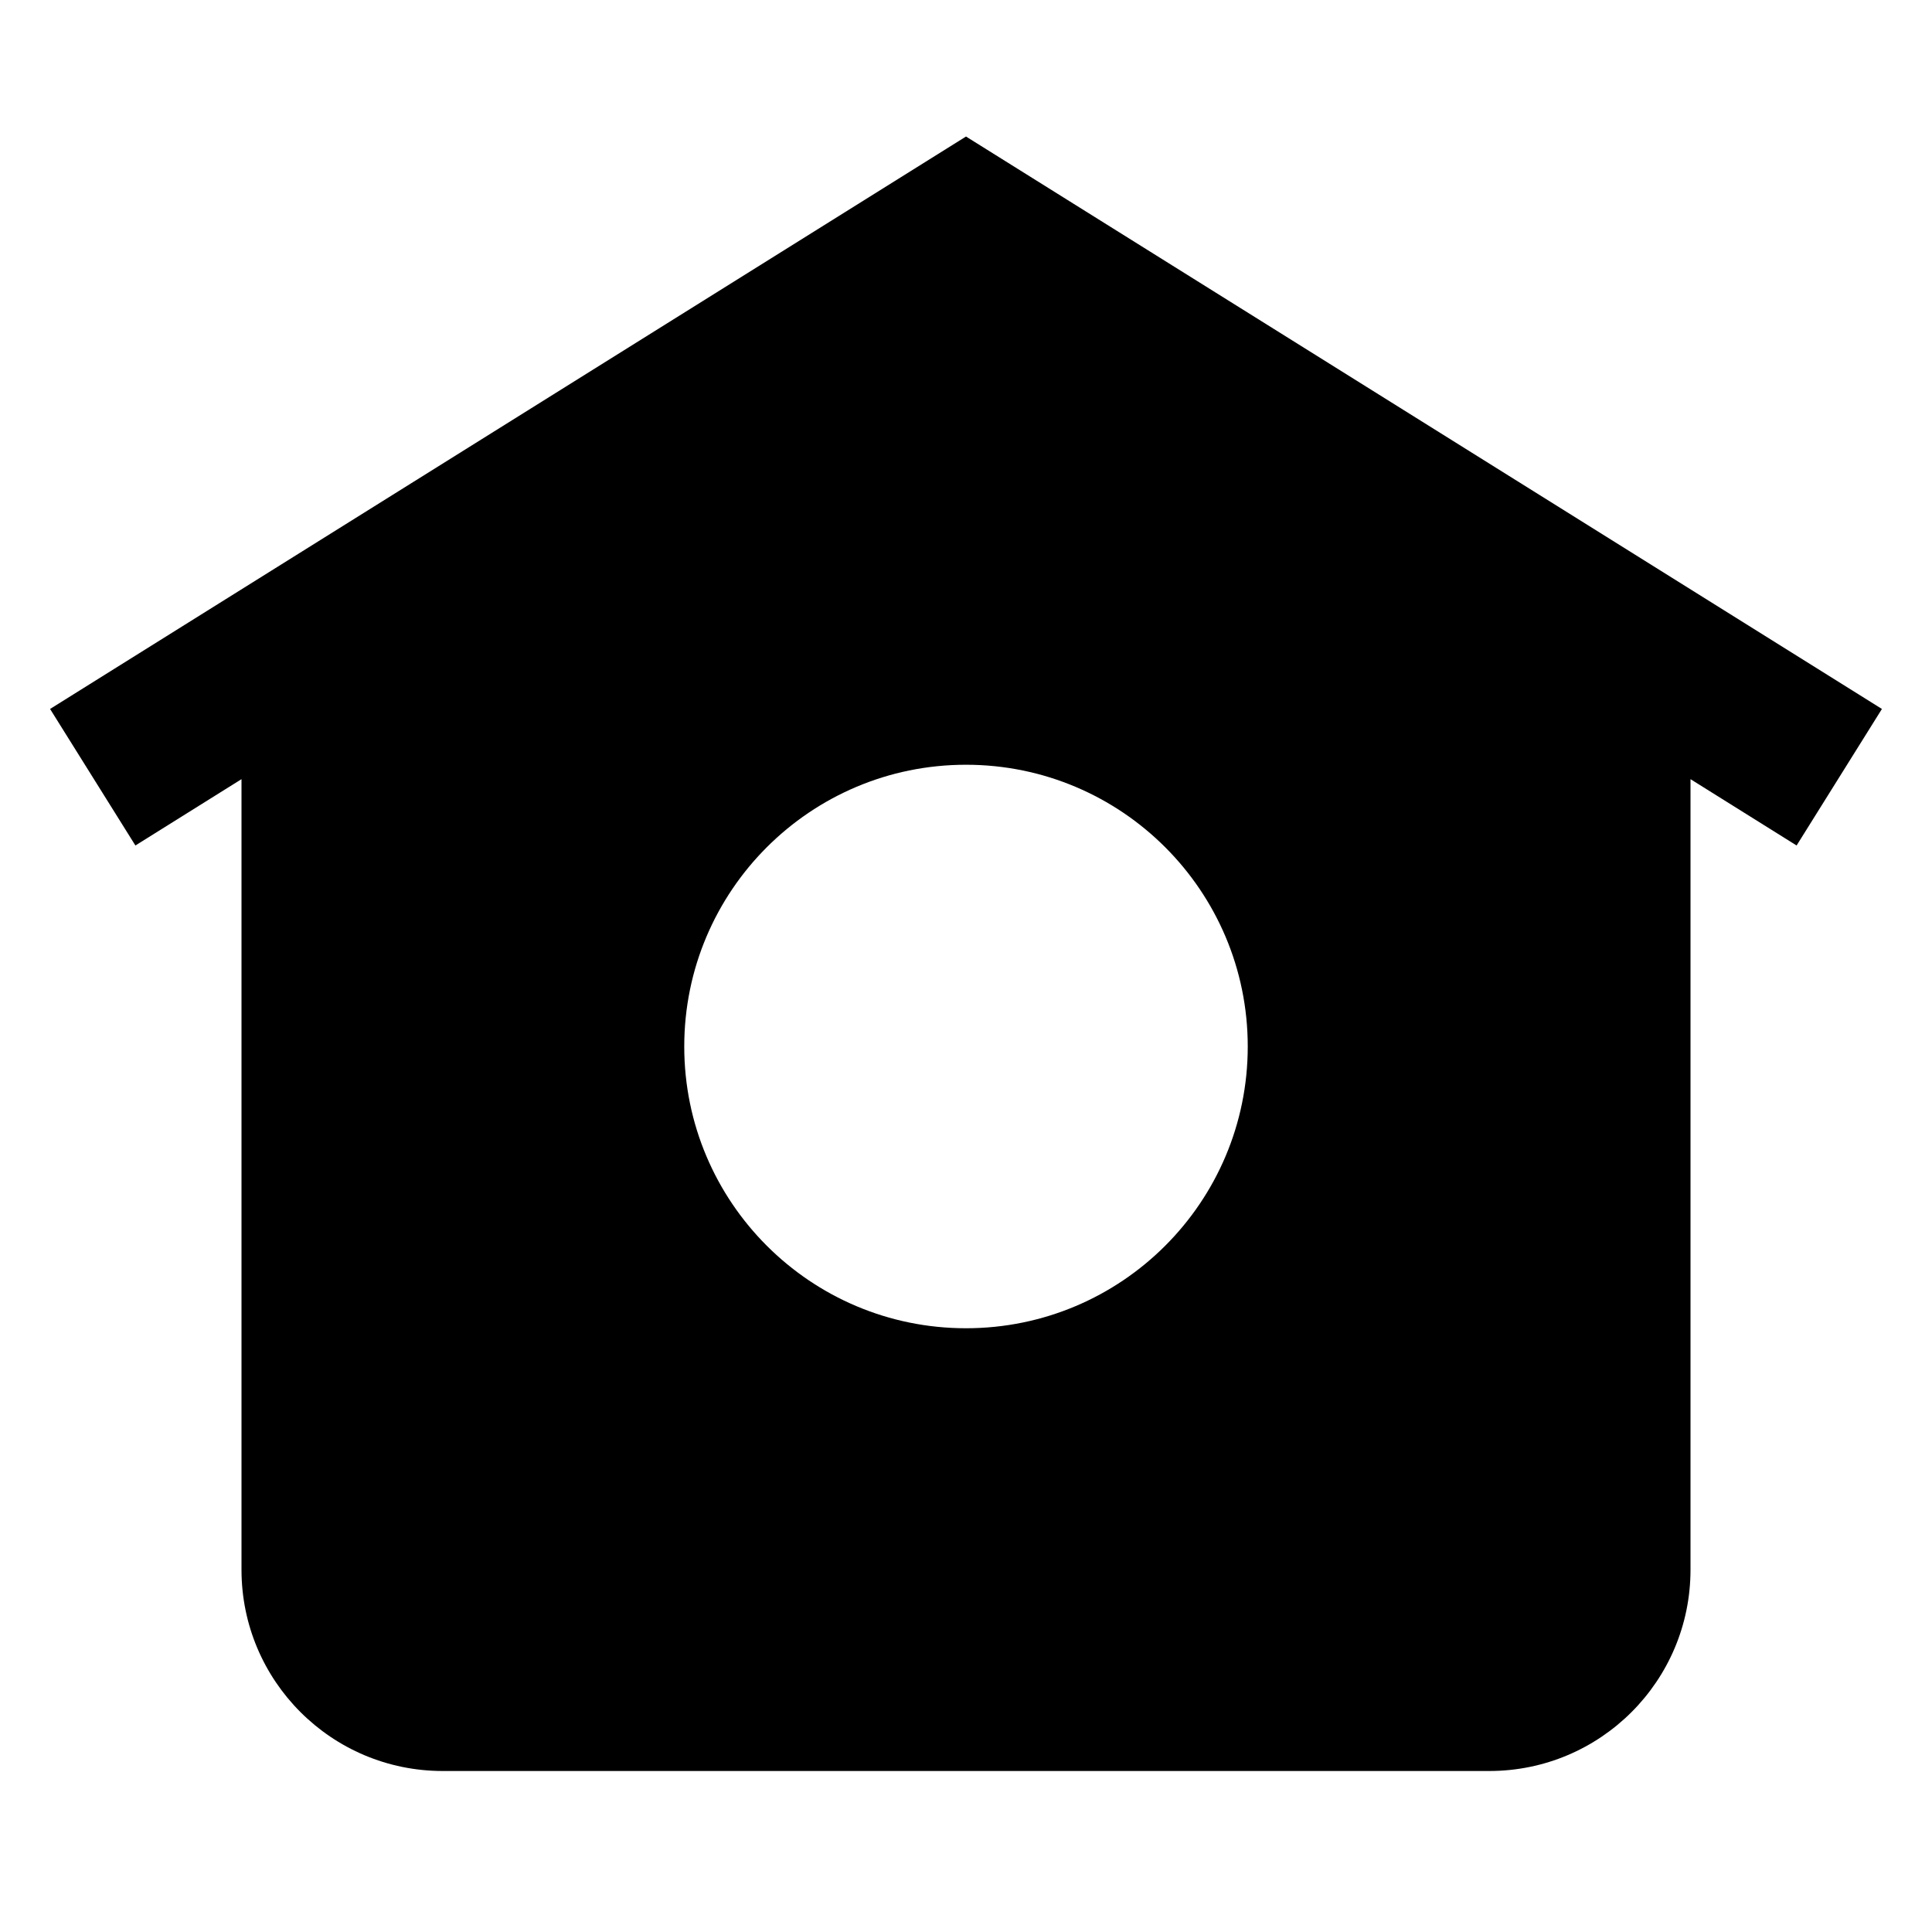
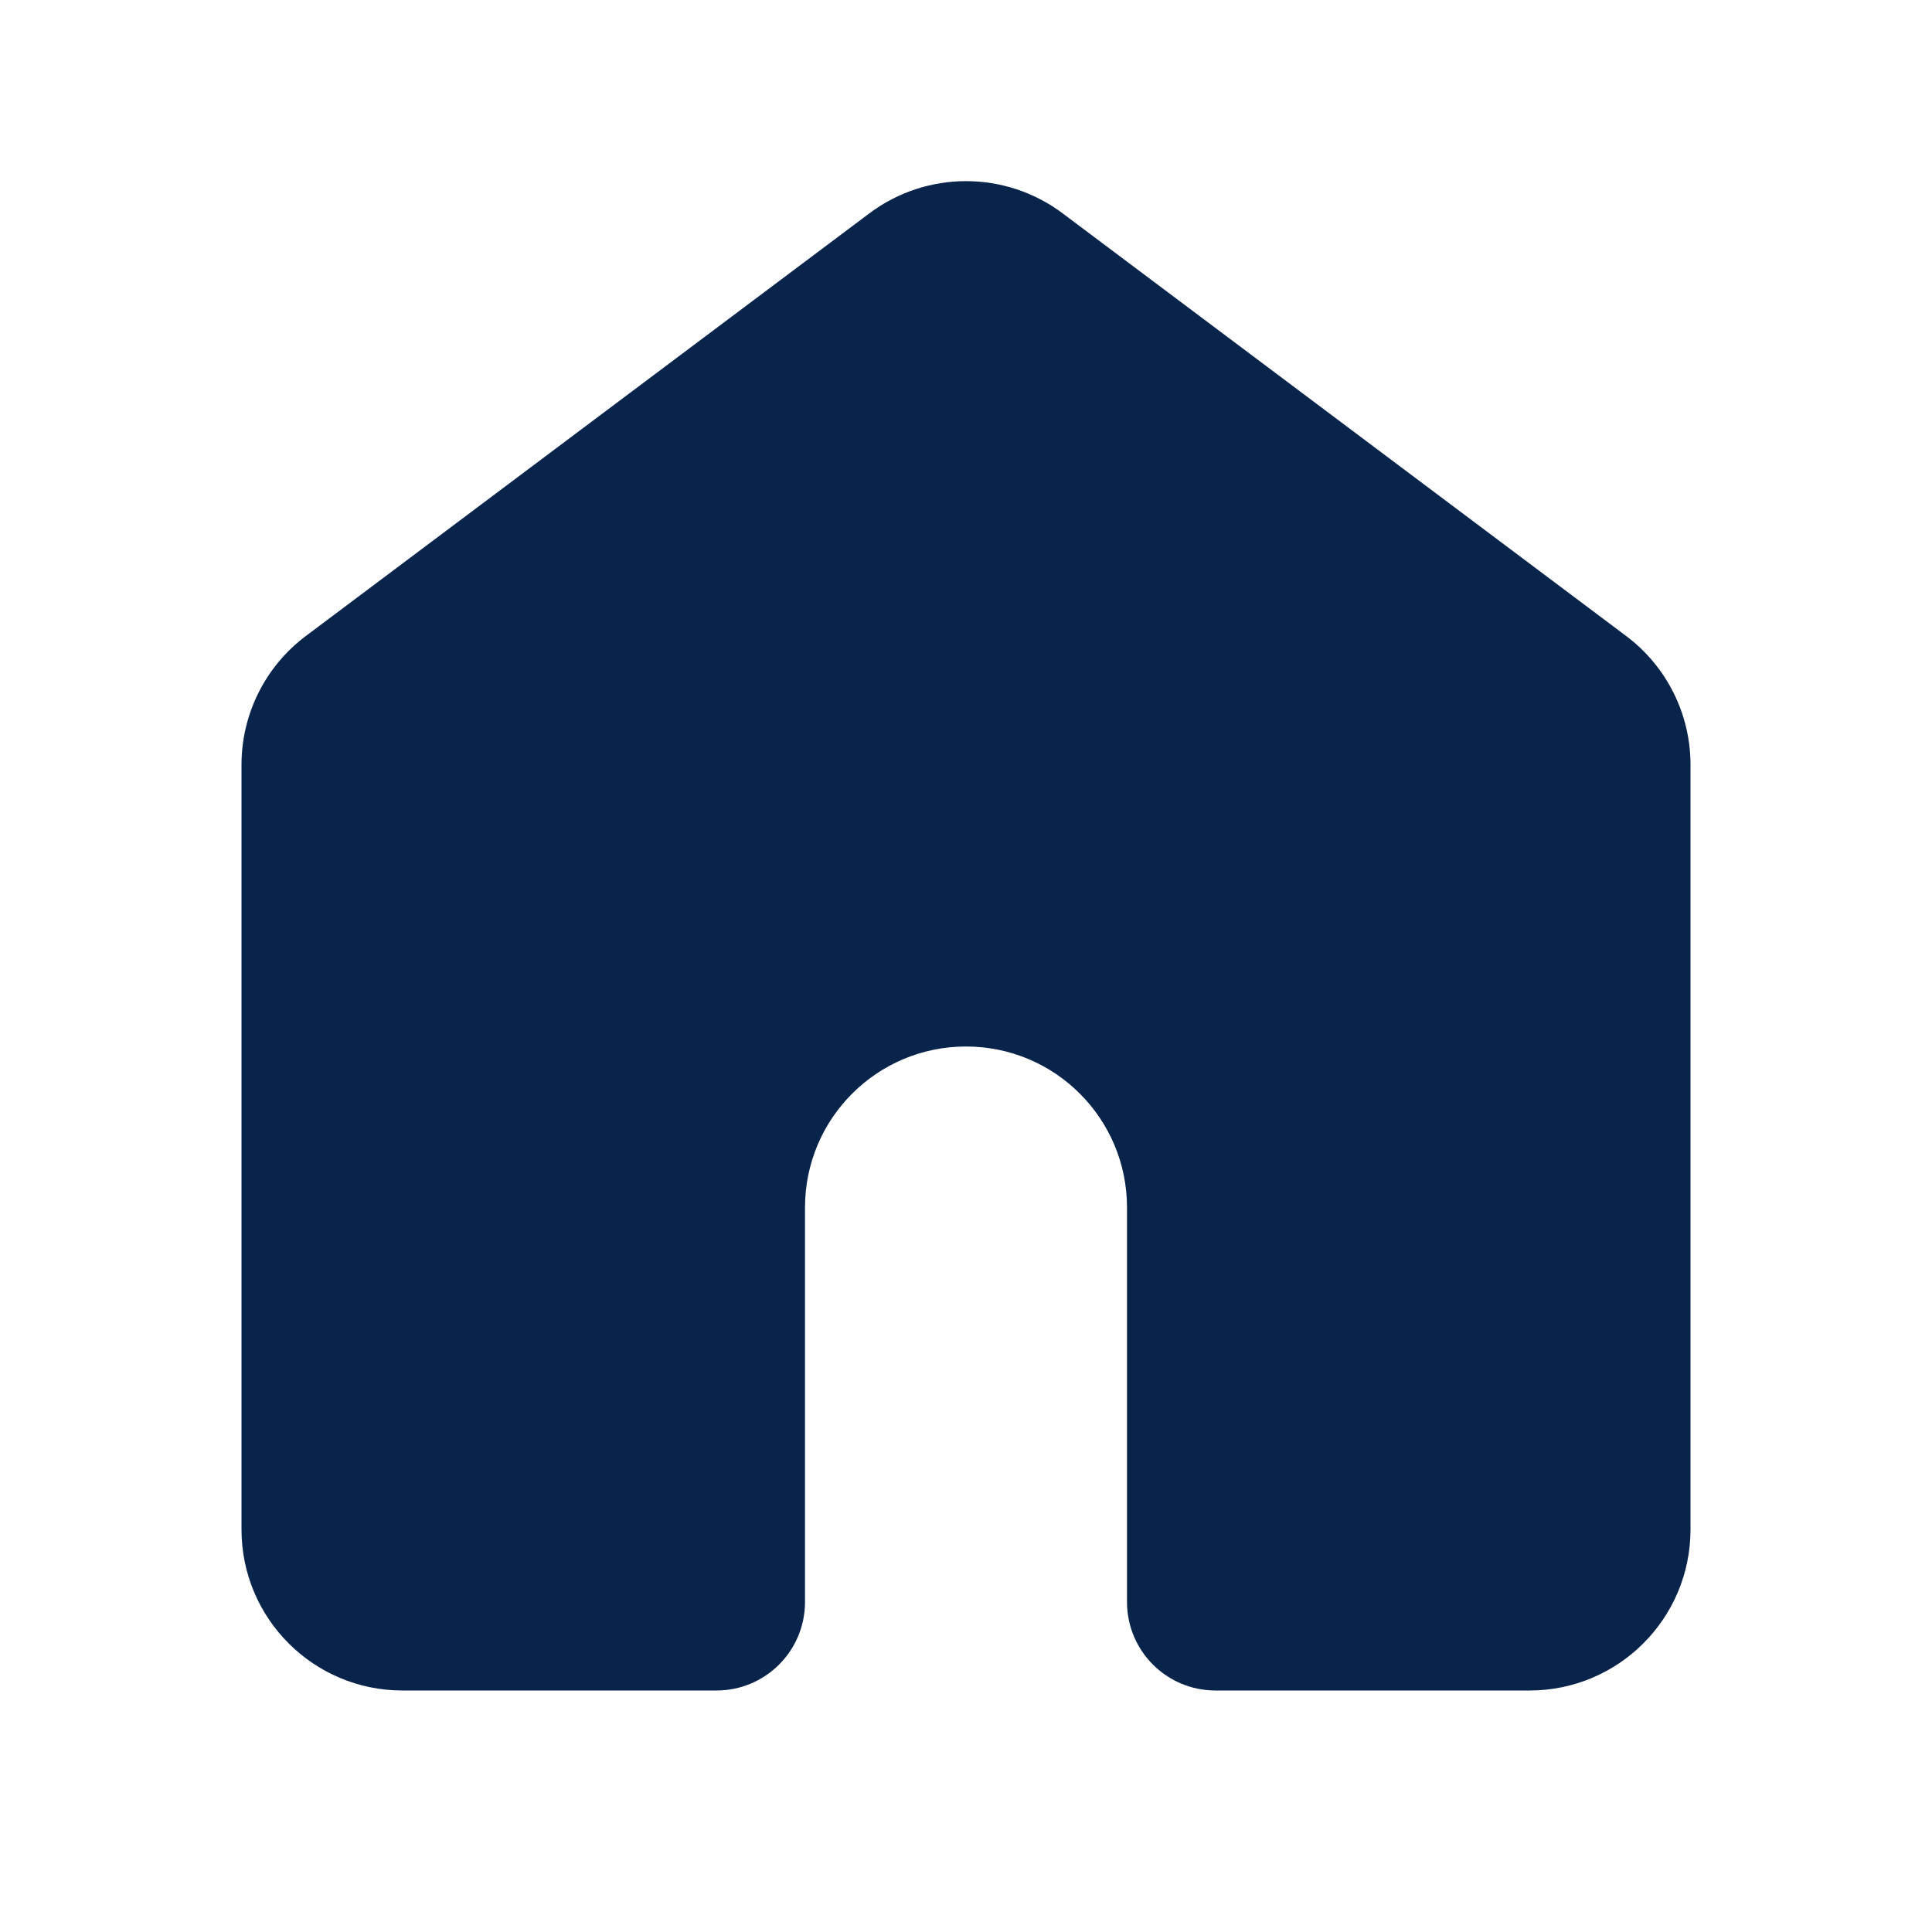
- <svg xmlns="http://www.w3.org/2000/svg" viewBox="0 0 24 24" aria-hidden="true" class="r-1nao33i r-4qtqp9 r-yyyyoo r-lwhw9o r-dnmrzs r-bnwqim r-1plcrui r-lrvibr r-cnnz9e">
-   <g>
-     <path d="M12 1.696L.622 8.807l1.06 1.696L3 9.679V19.5C3 20.881 4.119 22 5.5 22h13c1.381 0 2.5-1.119 2.5-2.5V9.679l1.318.824 1.06-1.696L12 1.696zM12 16.5c-1.933 0-3.5-1.567-3.5-3.5s1.567-3.5 3.5-3.5 3.5 1.567 3.5 3.5-1.567 3.5-3.5 3.5z" />
+ <svg xmlns="http://www.w3.org/2000/svg" width="800px" height="800px" viewBox="0 0 24 24" version="1.1">
+   <g id="页面-1" stroke="none" stroke-width="1" fill="none" fill-rule="evenodd">
+     <g id="Building" transform="translate(-144, -48)" fill-rule="nonzero">
+       <g id="home_4_fill" transform="translate(144, 48)">
+         <path d="M24,0 L24,24 L0,24 L0,0 L24,0 Z M12.593,23.258 L12.582,23.26 L12.511,23.295 L12.492,23.299 L12.492,23.299 L12.477,23.295 L12.406,23.26 C12.396,23.256 12.387,23.259 12.382,23.265 L12.378,23.276 L12.361,23.703 L12.366,23.723 L12.377,23.736 L12.48,23.81 L12.495,23.814 L12.495,23.814 L12.507,23.81 L12.611,23.736 L12.623,23.72 L12.623,23.72 L12.627,23.703 L12.61,23.276 C12.608,23.266 12.601,23.259 12.593,23.258 L12.593,23.258 Z M12.858,23.145 L12.845,23.147 L12.66,23.24 L12.65,23.25 L12.65,23.25 L12.647,23.261 L12.665,23.691 L12.67,23.703 L12.67,23.703 L12.678,23.71 L12.879,23.803 C12.891,23.807 12.902,23.803 12.908,23.795 L12.912,23.781 L12.878,23.167 C12.875,23.155 12.867,23.147 12.858,23.145 L12.858,23.145 Z M12.143,23.147 C12.133,23.142 12.122,23.145 12.116,23.153 L12.11,23.167 L12.076,23.781 C12.075,23.793 12.083,23.802 12.093,23.805 L12.108,23.803 L12.309,23.71 L12.319,23.702 L12.319,23.702 L12.323,23.691 L12.34,23.261 L12.337,23.249 L12.337,23.249 L12.328,23.24 L12.143,23.147 Z" id="MingCute" fill-rule="nonzero">
+ 
+ </path>
+         <path d="M13.2,2.65 C12.489,2.117 11.511,2.117 10.8,2.65 L3.8,7.9 C3.296,8.278 3,8.87 3,9.5 L3,19 C3,20.105 3.895,21 5,21 L8.9,21 C9.508,21 10,20.508 10,19.9 L10,15 C10,13.895 10.895,13 12,13 C13.105,13 14,13.895 14,15 L14,19.9 C14,20.508 14.492,21 15.1,21 L19,21 C20.105,21 21,20.105 21,19 L21,9.5 C21,8.87 20.704,8.278 20.2,7.9 L13.2,2.65 Z" id="路径" fill="#09244B">
+ 
+ </path>
+       </g>
+     </g>
  </g>
</svg>
